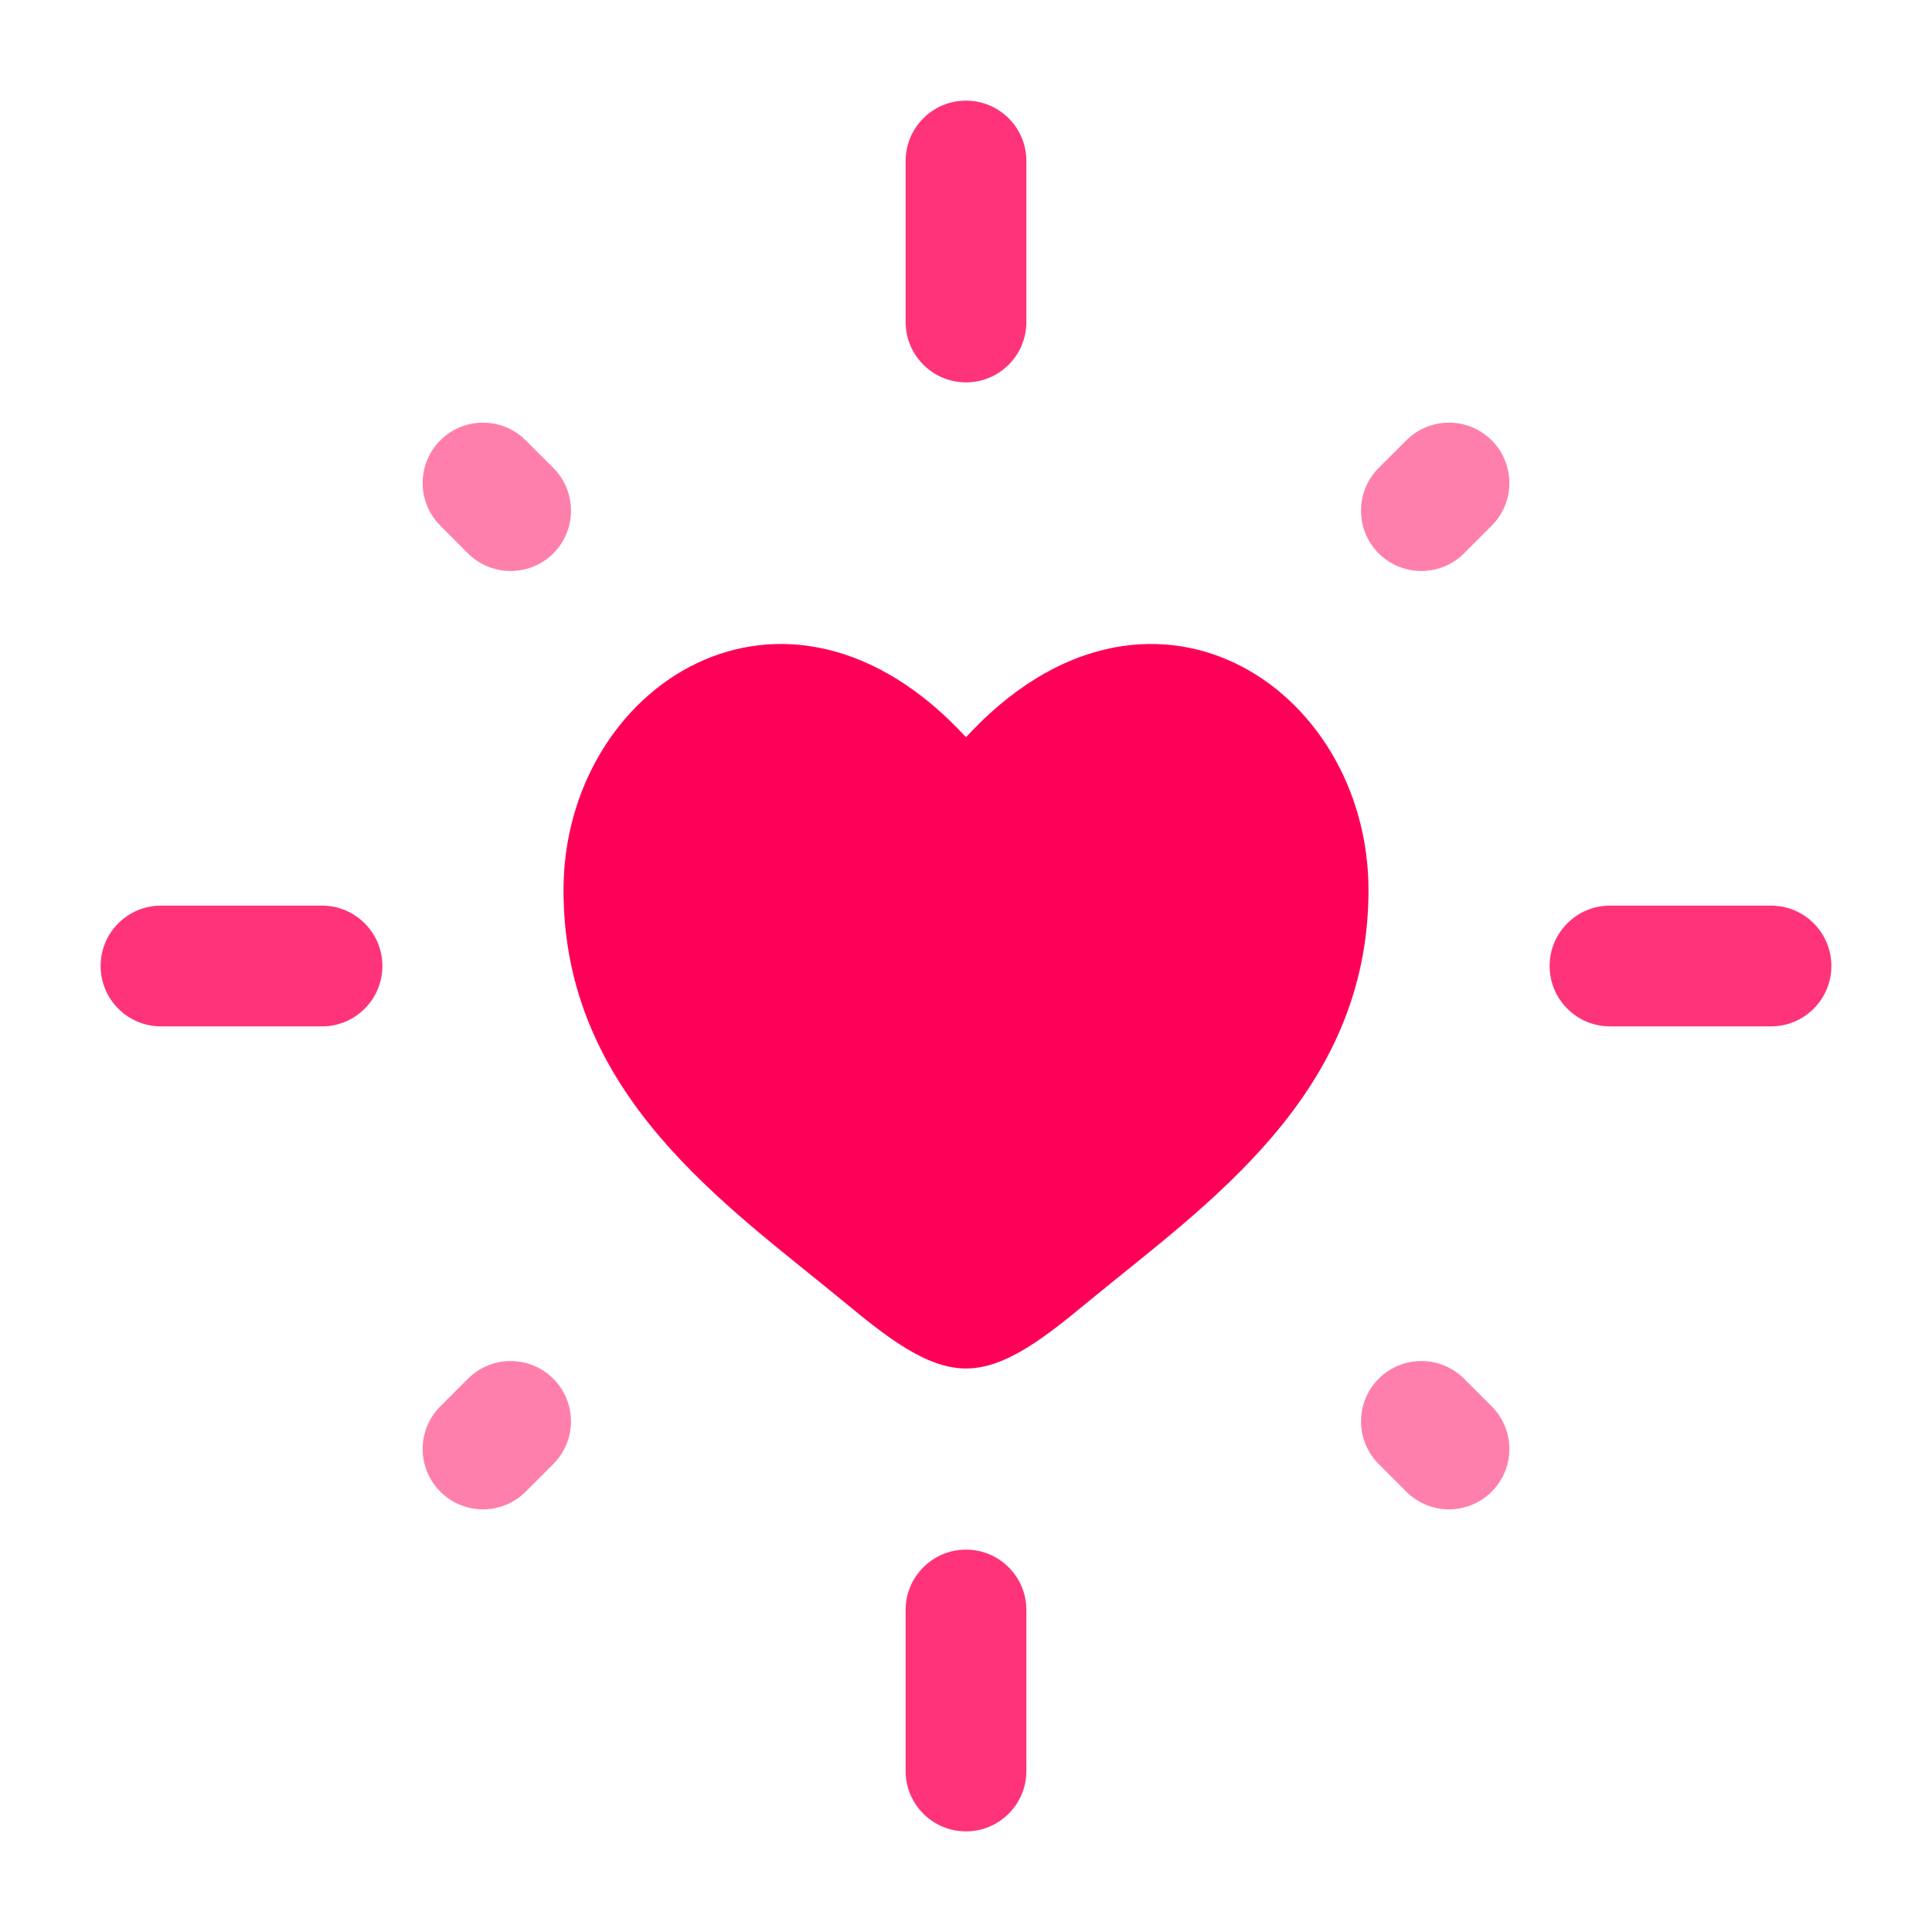
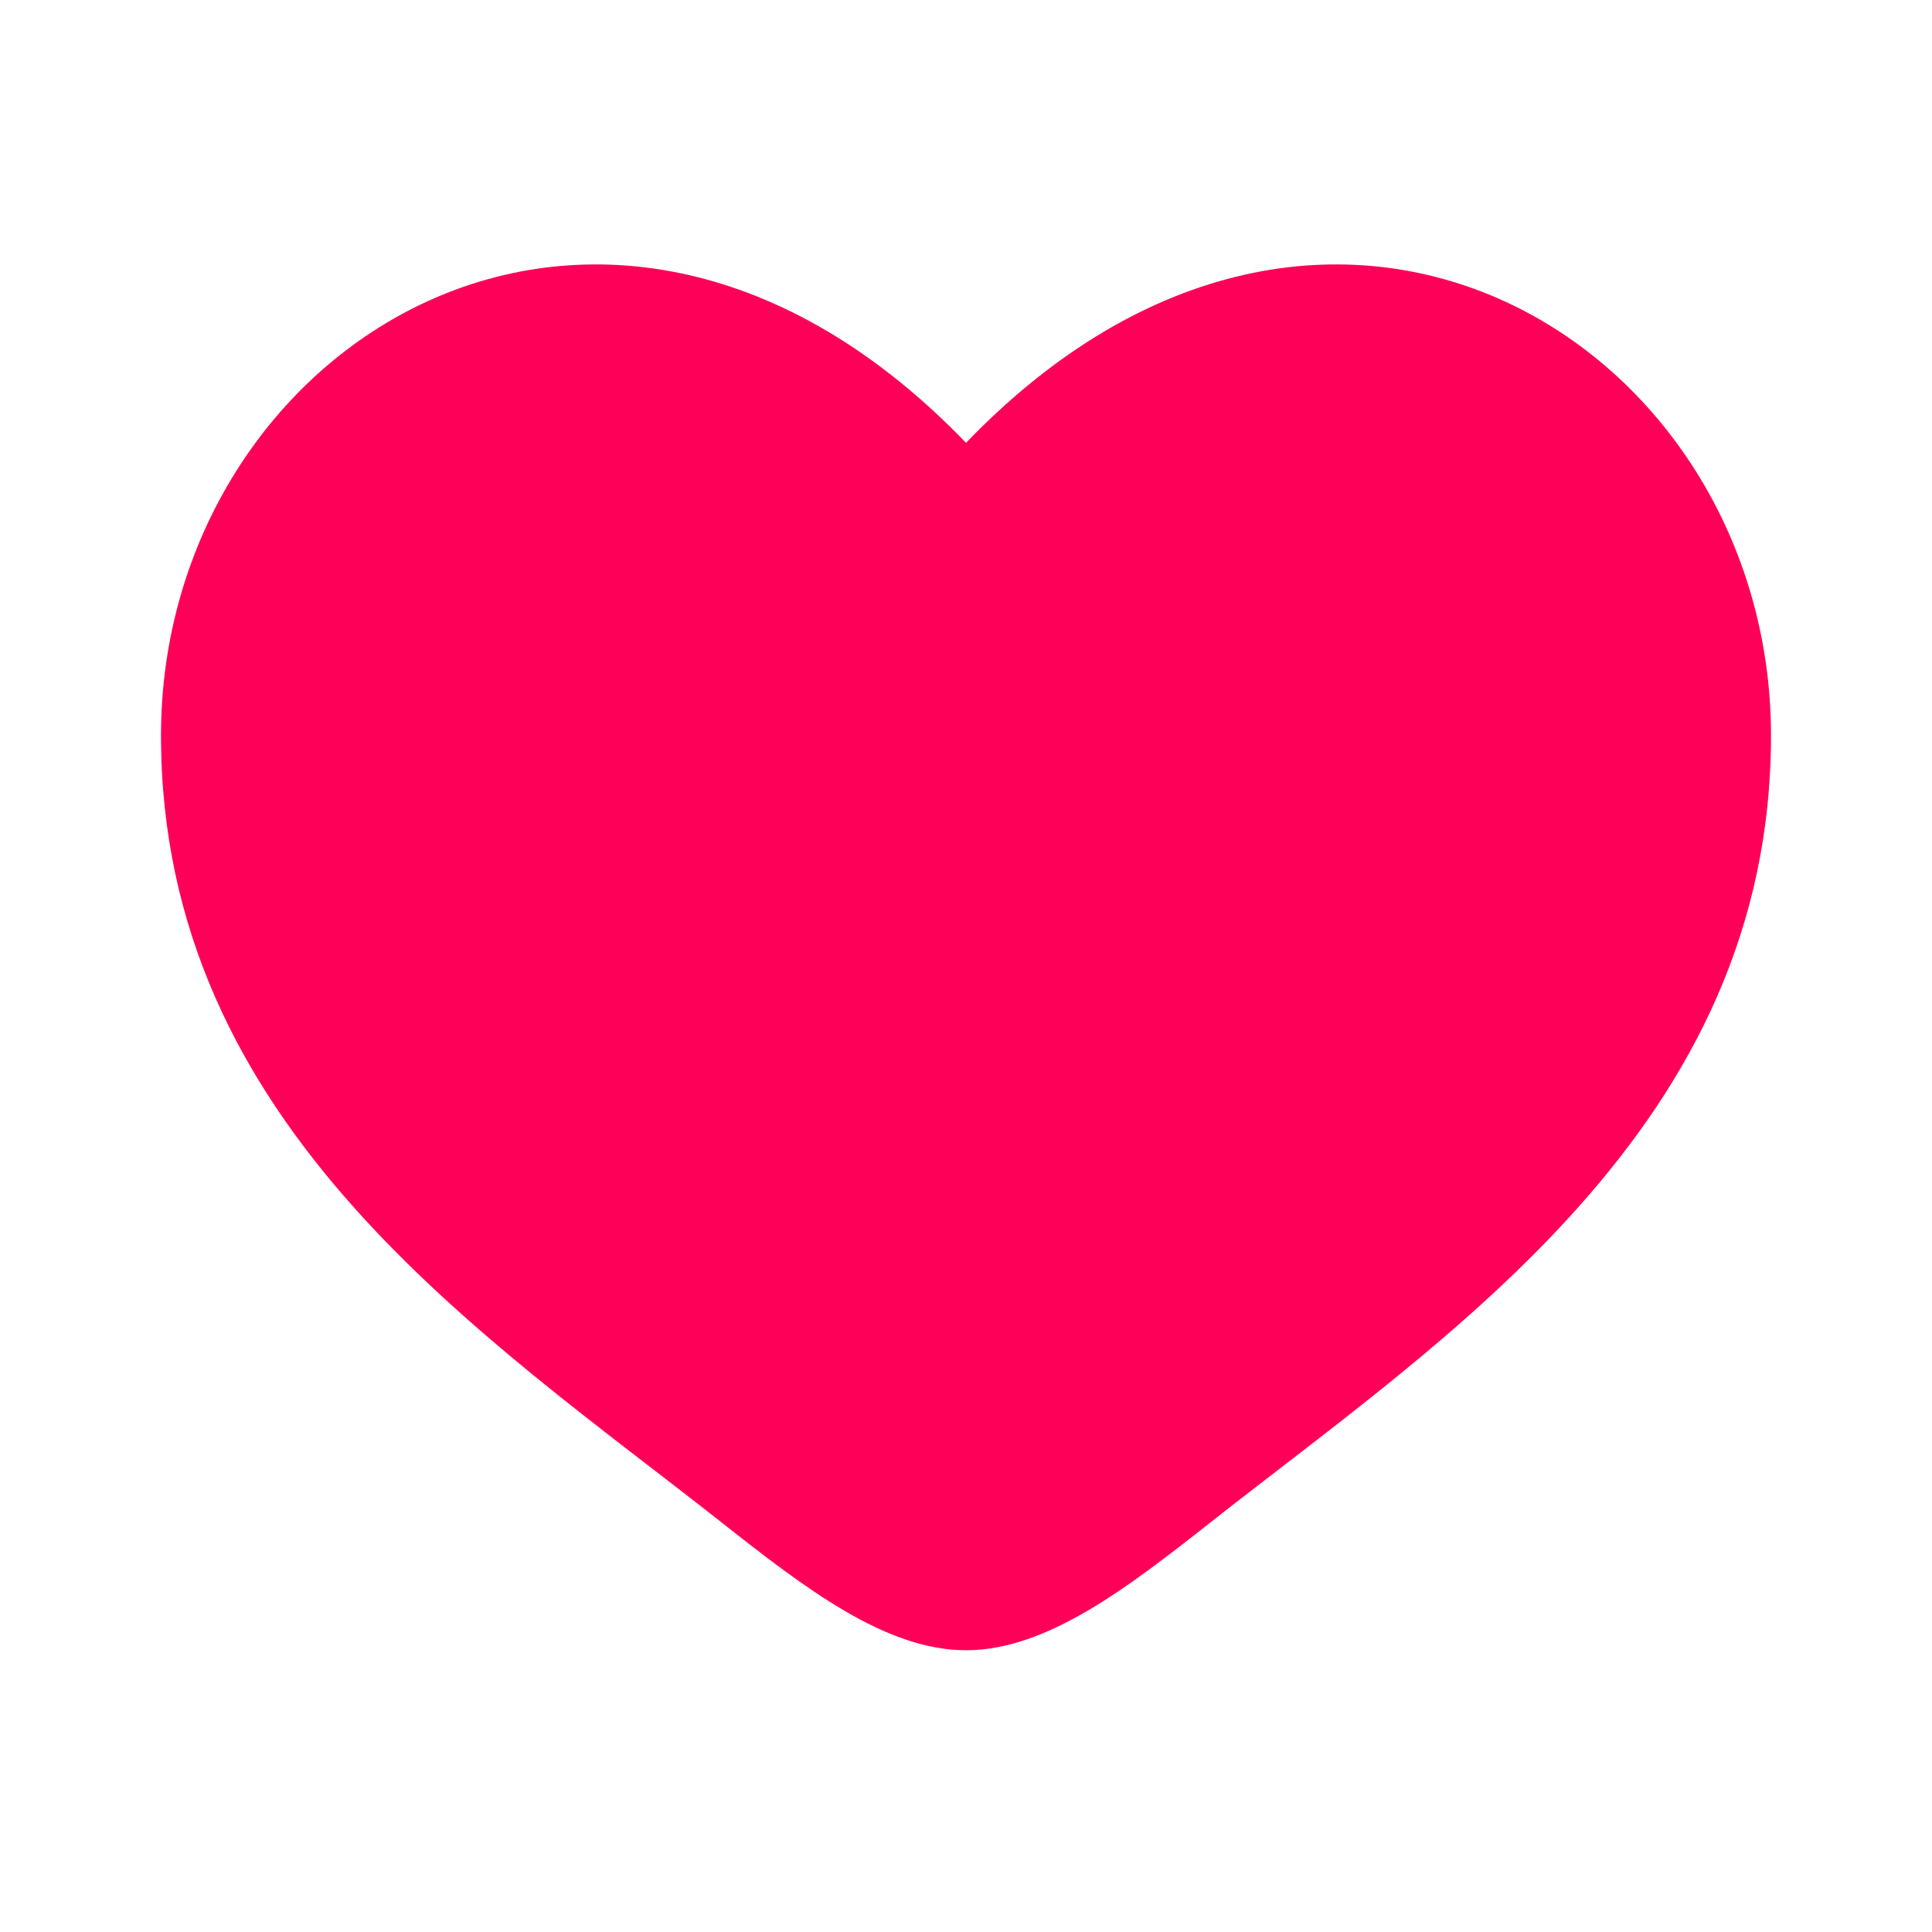
<svg xmlns="http://www.w3.org/2000/svg" width="256px" height="256px" viewBox="0 0 24 24" fill="none">
  <g id="SVGRepo_bgCarrier" stroke-width="0" />
  <g id="SVGRepo_tracerCarrier" stroke-linecap="round" stroke-linejoin="round" />
  <g id="SVGRepo_iconCarrier">
-     <path opacity="0.8" fill-rule="evenodd" clip-rule="evenodd" d="M12 1.25C12.414 1.25 12.75 1.586 12.75 2V4C12.75 4.414 12.414 4.75 12 4.75C11.586 4.75 11.25 4.414 11.25 4V2C11.25 1.586 11.586 1.25 12 1.25ZM1.25 12C1.25 11.586 1.586 11.25 2 11.25H4C4.414 11.25 4.75 11.586 4.75 12C4.75 12.414 4.414 12.75 4 12.75H2C1.586 12.75 1.25 12.414 1.25 12ZM19.25 12C19.25 11.586 19.586 11.25 20 11.25H22C22.414 11.25 22.75 11.586 22.75 12C22.75 12.414 22.414 12.75 22 12.75H20C19.586 12.75 19.25 12.414 19.25 12ZM12 19.25C12.414 19.25 12.75 19.586 12.75 20V22C12.75 22.414 12.414 22.75 12 22.75C11.586 22.75 11.25 22.414 11.25 22V20C11.25 19.586 11.586 19.25 12 19.25Z" fill="#ff0059" />
-     <g opacity="0.5">
-       <path d="M5.47 5.47C5.763 5.177 6.237 5.177 6.53 5.47L6.874 5.813C7.166 6.106 7.166 6.581 6.874 6.874C6.581 7.166 6.106 7.166 5.813 6.874L5.47 6.53C5.177 6.237 5.177 5.763 5.47 5.47Z" fill="#ff0059" />
-       <path d="M18.53 5.47C18.823 5.763 18.823 6.237 18.53 6.53L18.187 6.874C17.894 7.166 17.419 7.166 17.126 6.874C16.834 6.581 16.834 6.106 17.126 5.813L17.47 5.47C17.763 5.177 18.237 5.177 18.53 5.47Z" fill="#ff0059" />
-       <path d="M6.873 17.127C7.166 17.419 7.166 17.894 6.873 18.187L6.53 18.53C6.237 18.823 5.763 18.823 5.47 18.53C5.177 18.237 5.177 17.763 5.47 17.47L5.813 17.127C6.106 16.834 6.58 16.834 6.873 17.127Z" fill="#ff0059" />
-       <path d="M17.127 17.127C17.419 16.834 17.894 16.834 18.187 17.127L18.53 17.47C18.823 17.763 18.823 18.237 18.53 18.53C18.237 18.823 17.763 18.823 17.47 18.53L17.127 18.187C16.834 17.894 16.834 17.419 17.127 17.127Z" fill="#ff0059" />
-     </g>
-     <path d="M7 11.059C7 13.602 9.01 14.957 10.481 16.169C11 16.597 11.5 17 12 17C12.5 17 13 16.597 13.519 16.169C14.99 14.957 17 13.602 17 11.059C17 8.517 14.25 6.714 12 9.158C9.75 6.714 7 8.517 7 11.059Z" fill="#ff0059" />
+     <path d="M2 9.137C2 14 6.019 16.591 8.962 18.911C10 19.729 11 20.5 12 20.5C13 20.5 14 19.729 15.038 18.911C17.981 16.591 22 14 22 9.137C22 4.274 16.5 0.825 12 5.501C7.5 0.825 2 4.274 2 9.137Z" fill="#ff0059" />
  </g>
</svg>
